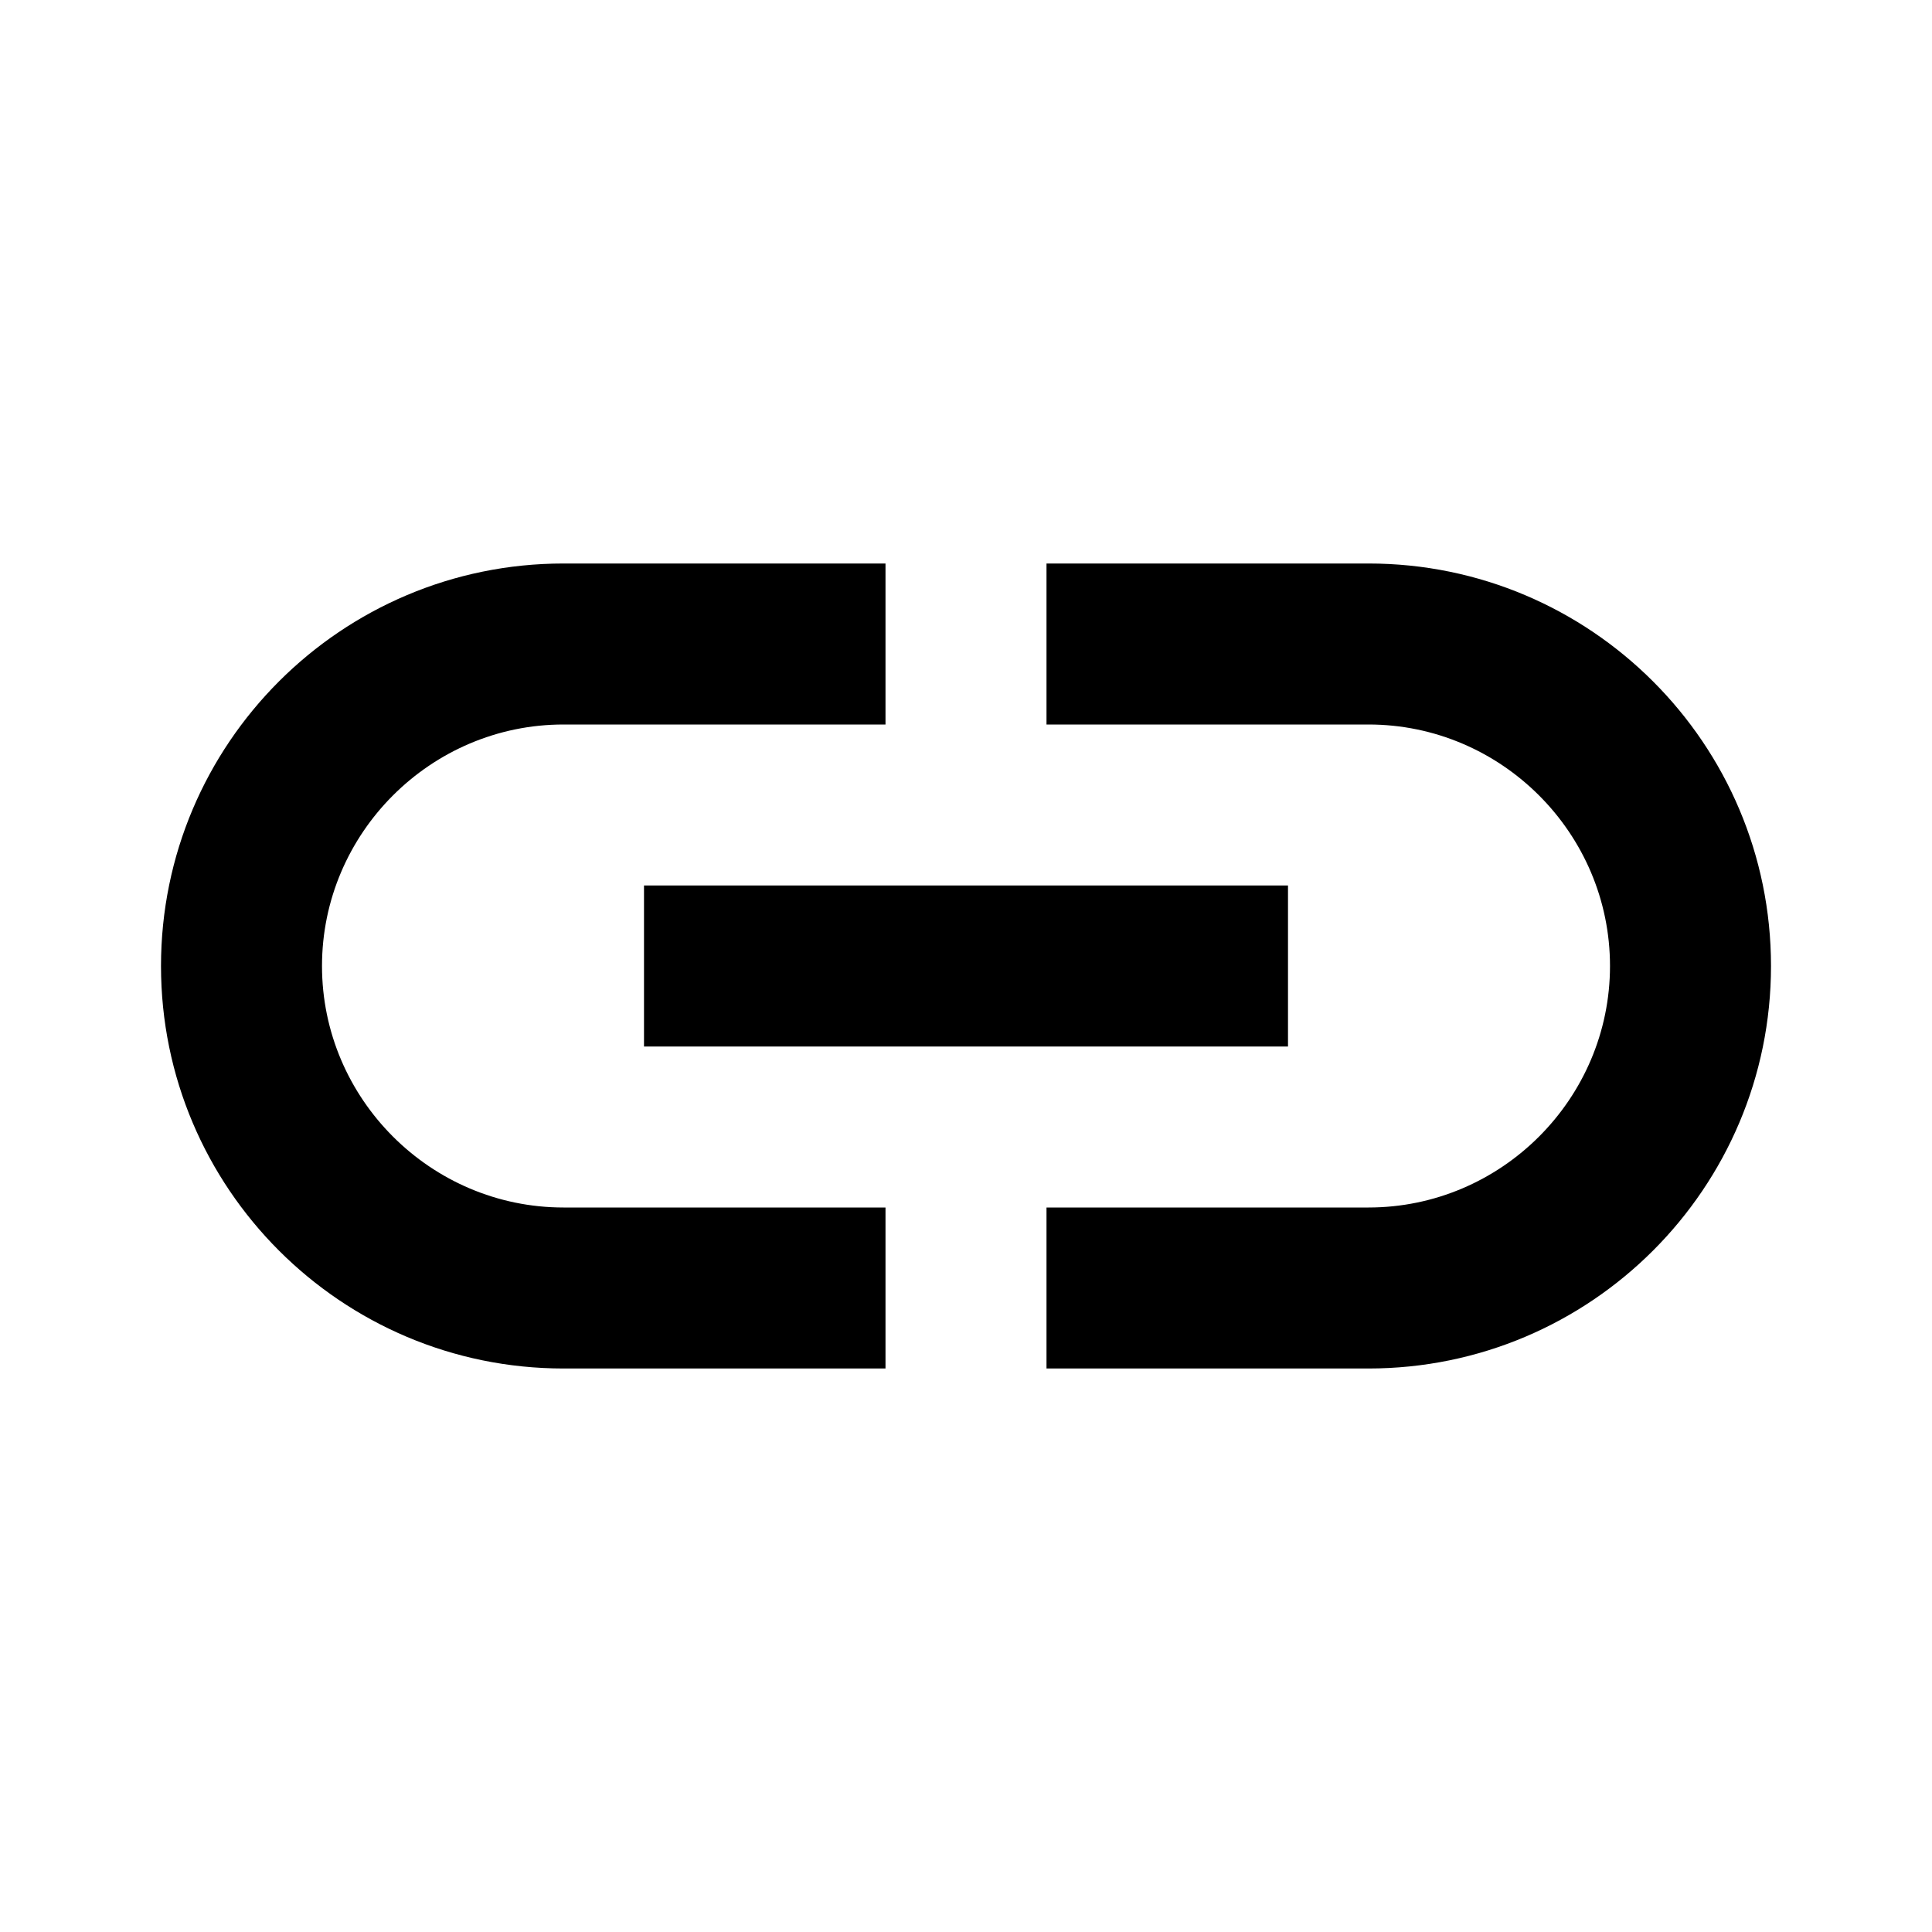
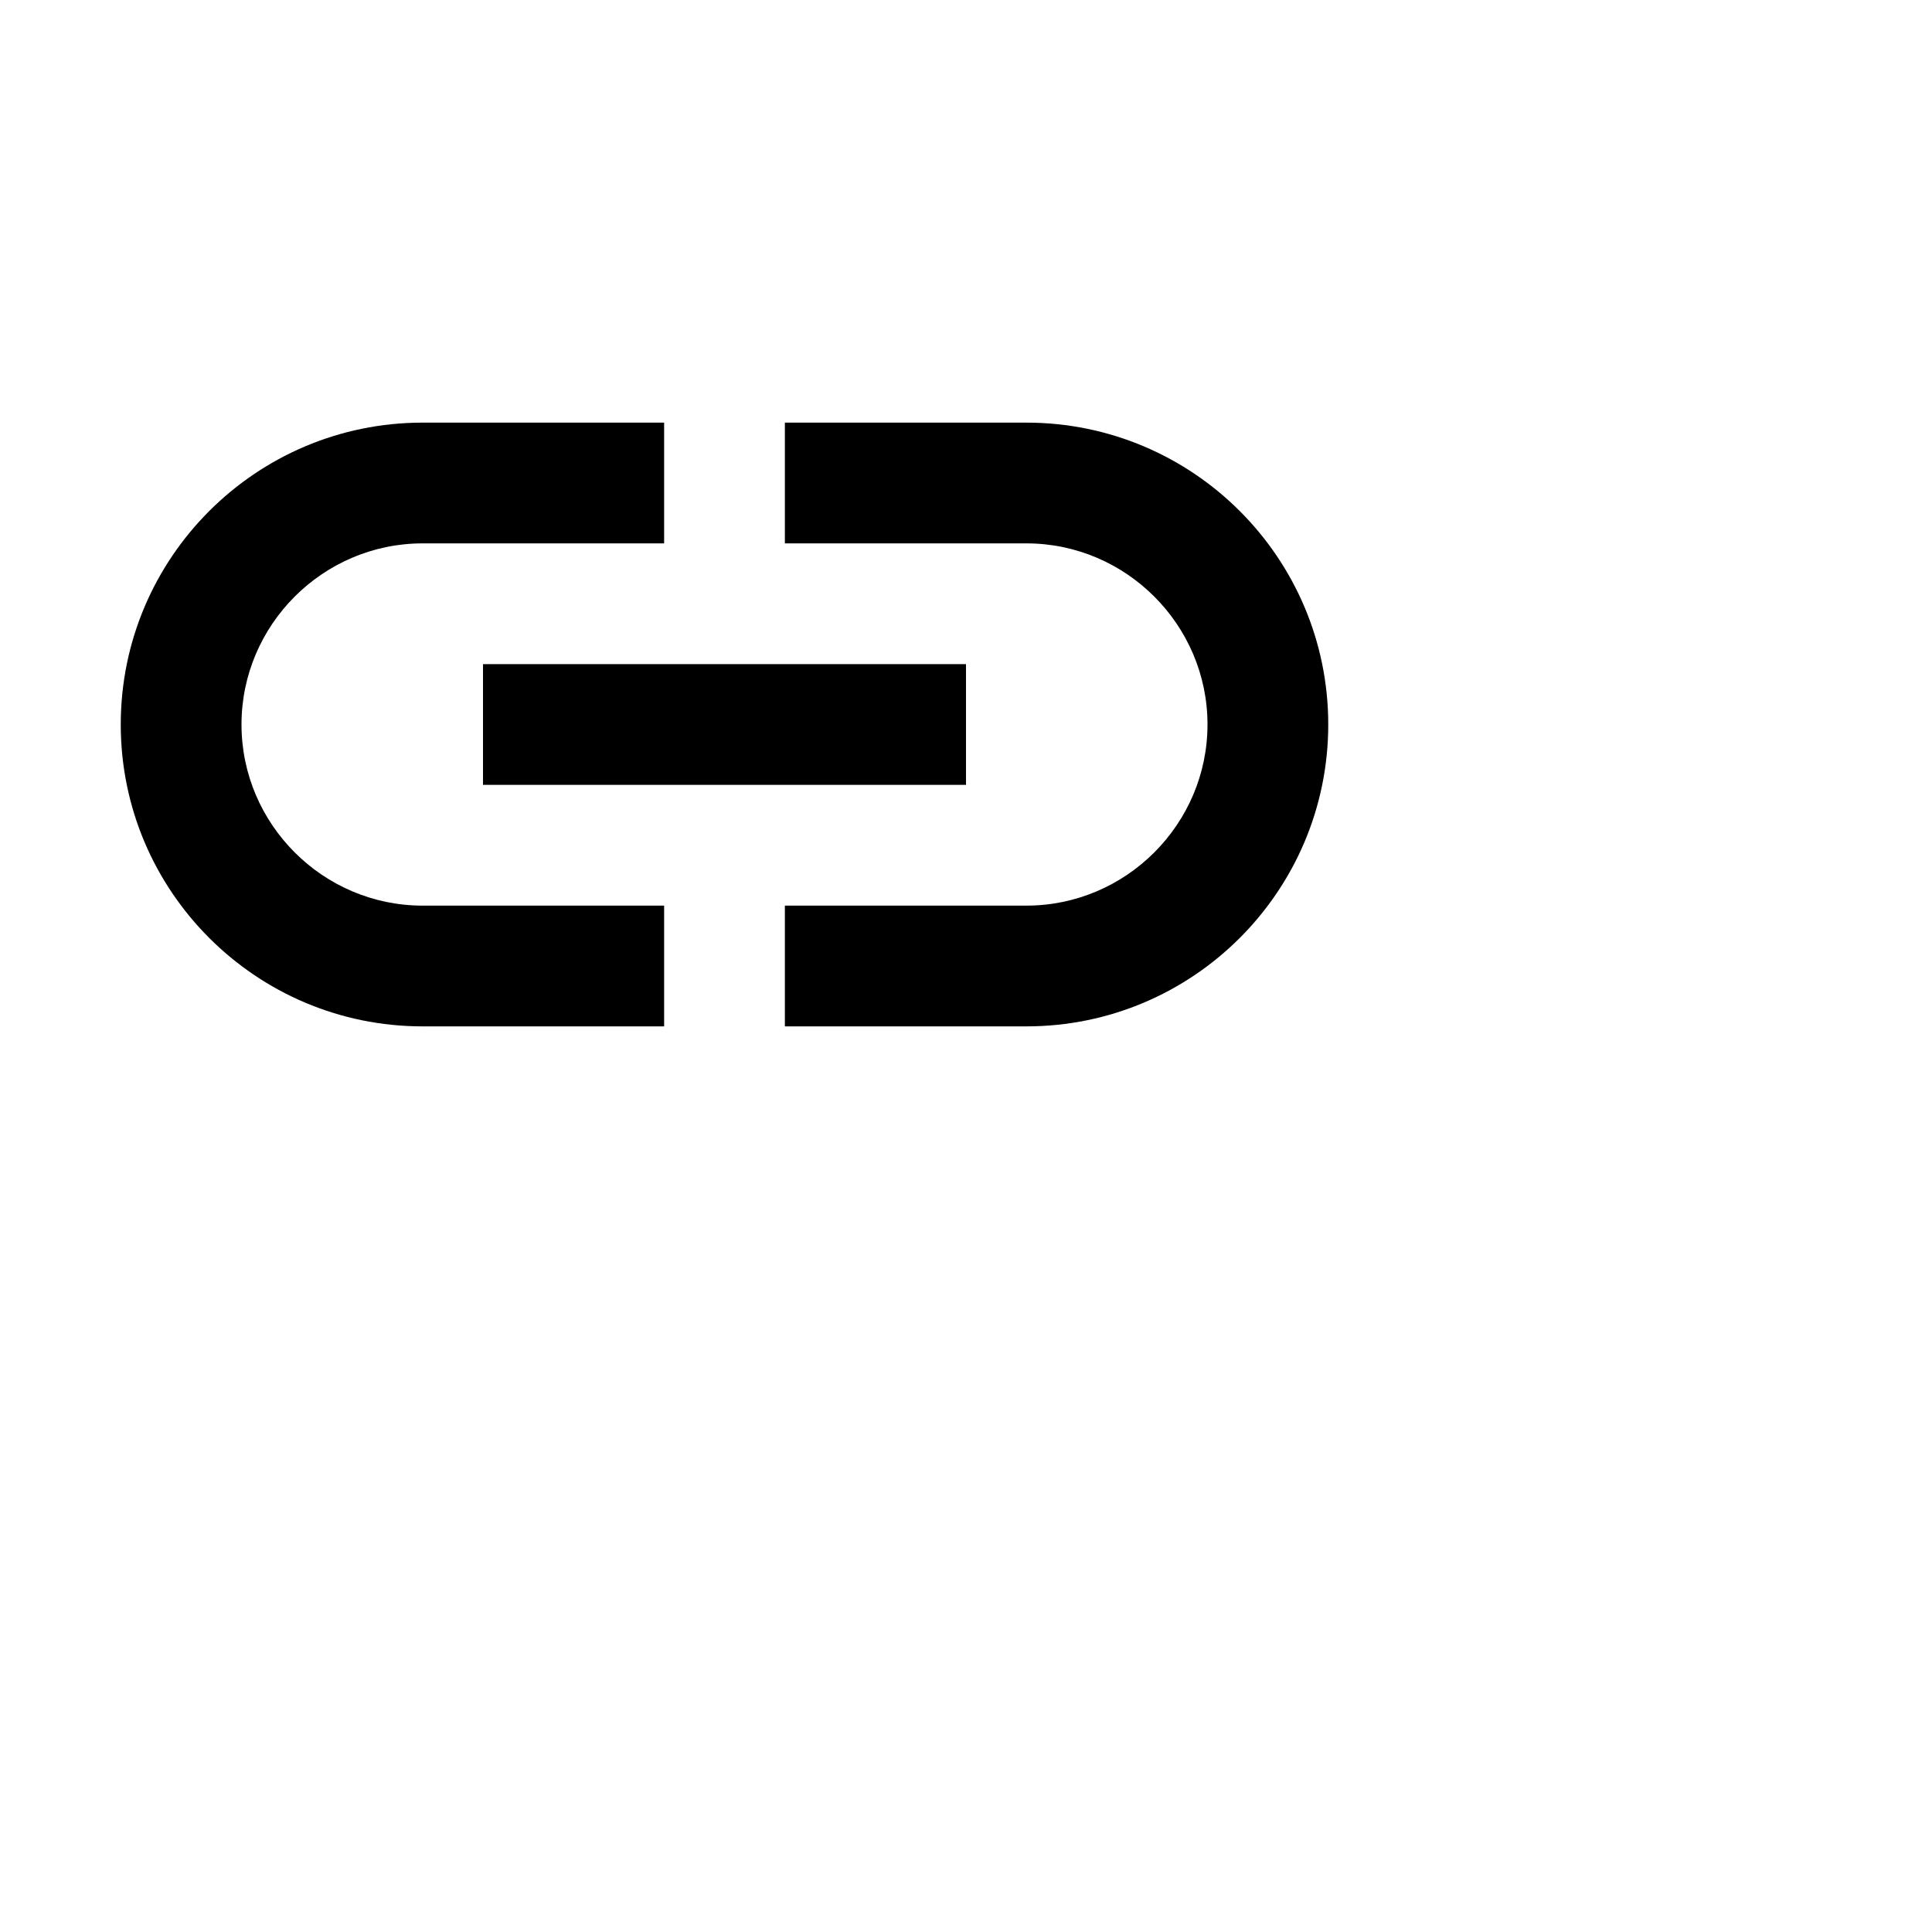
- <svg xmlns="http://www.w3.org/2000/svg" width="100%" height="100%" viewBox="0 0 24 24">
+ <svg xmlns="http://www.w3.org/2000/svg" width="32" height="32" viewBox="0 0 32 32">
  <path fill="none" d="M0 0h24v24H0V0z" />
  <path d="M17 7h-4v2h4c1.65 0 3 1.35 3 3s-1.35 3-3 3h-4v2h4c2.76 0 5-2.24 5-5s-2.24-5-5-5zm-6 8H7c-1.65 0-3-1.35-3-3s1.35-3 3-3h4V7H7c-2.76 0-5 2.24-5 5s2.24 5 5 5h4v-2zm-3-4h8v2H8z" />
</svg>
